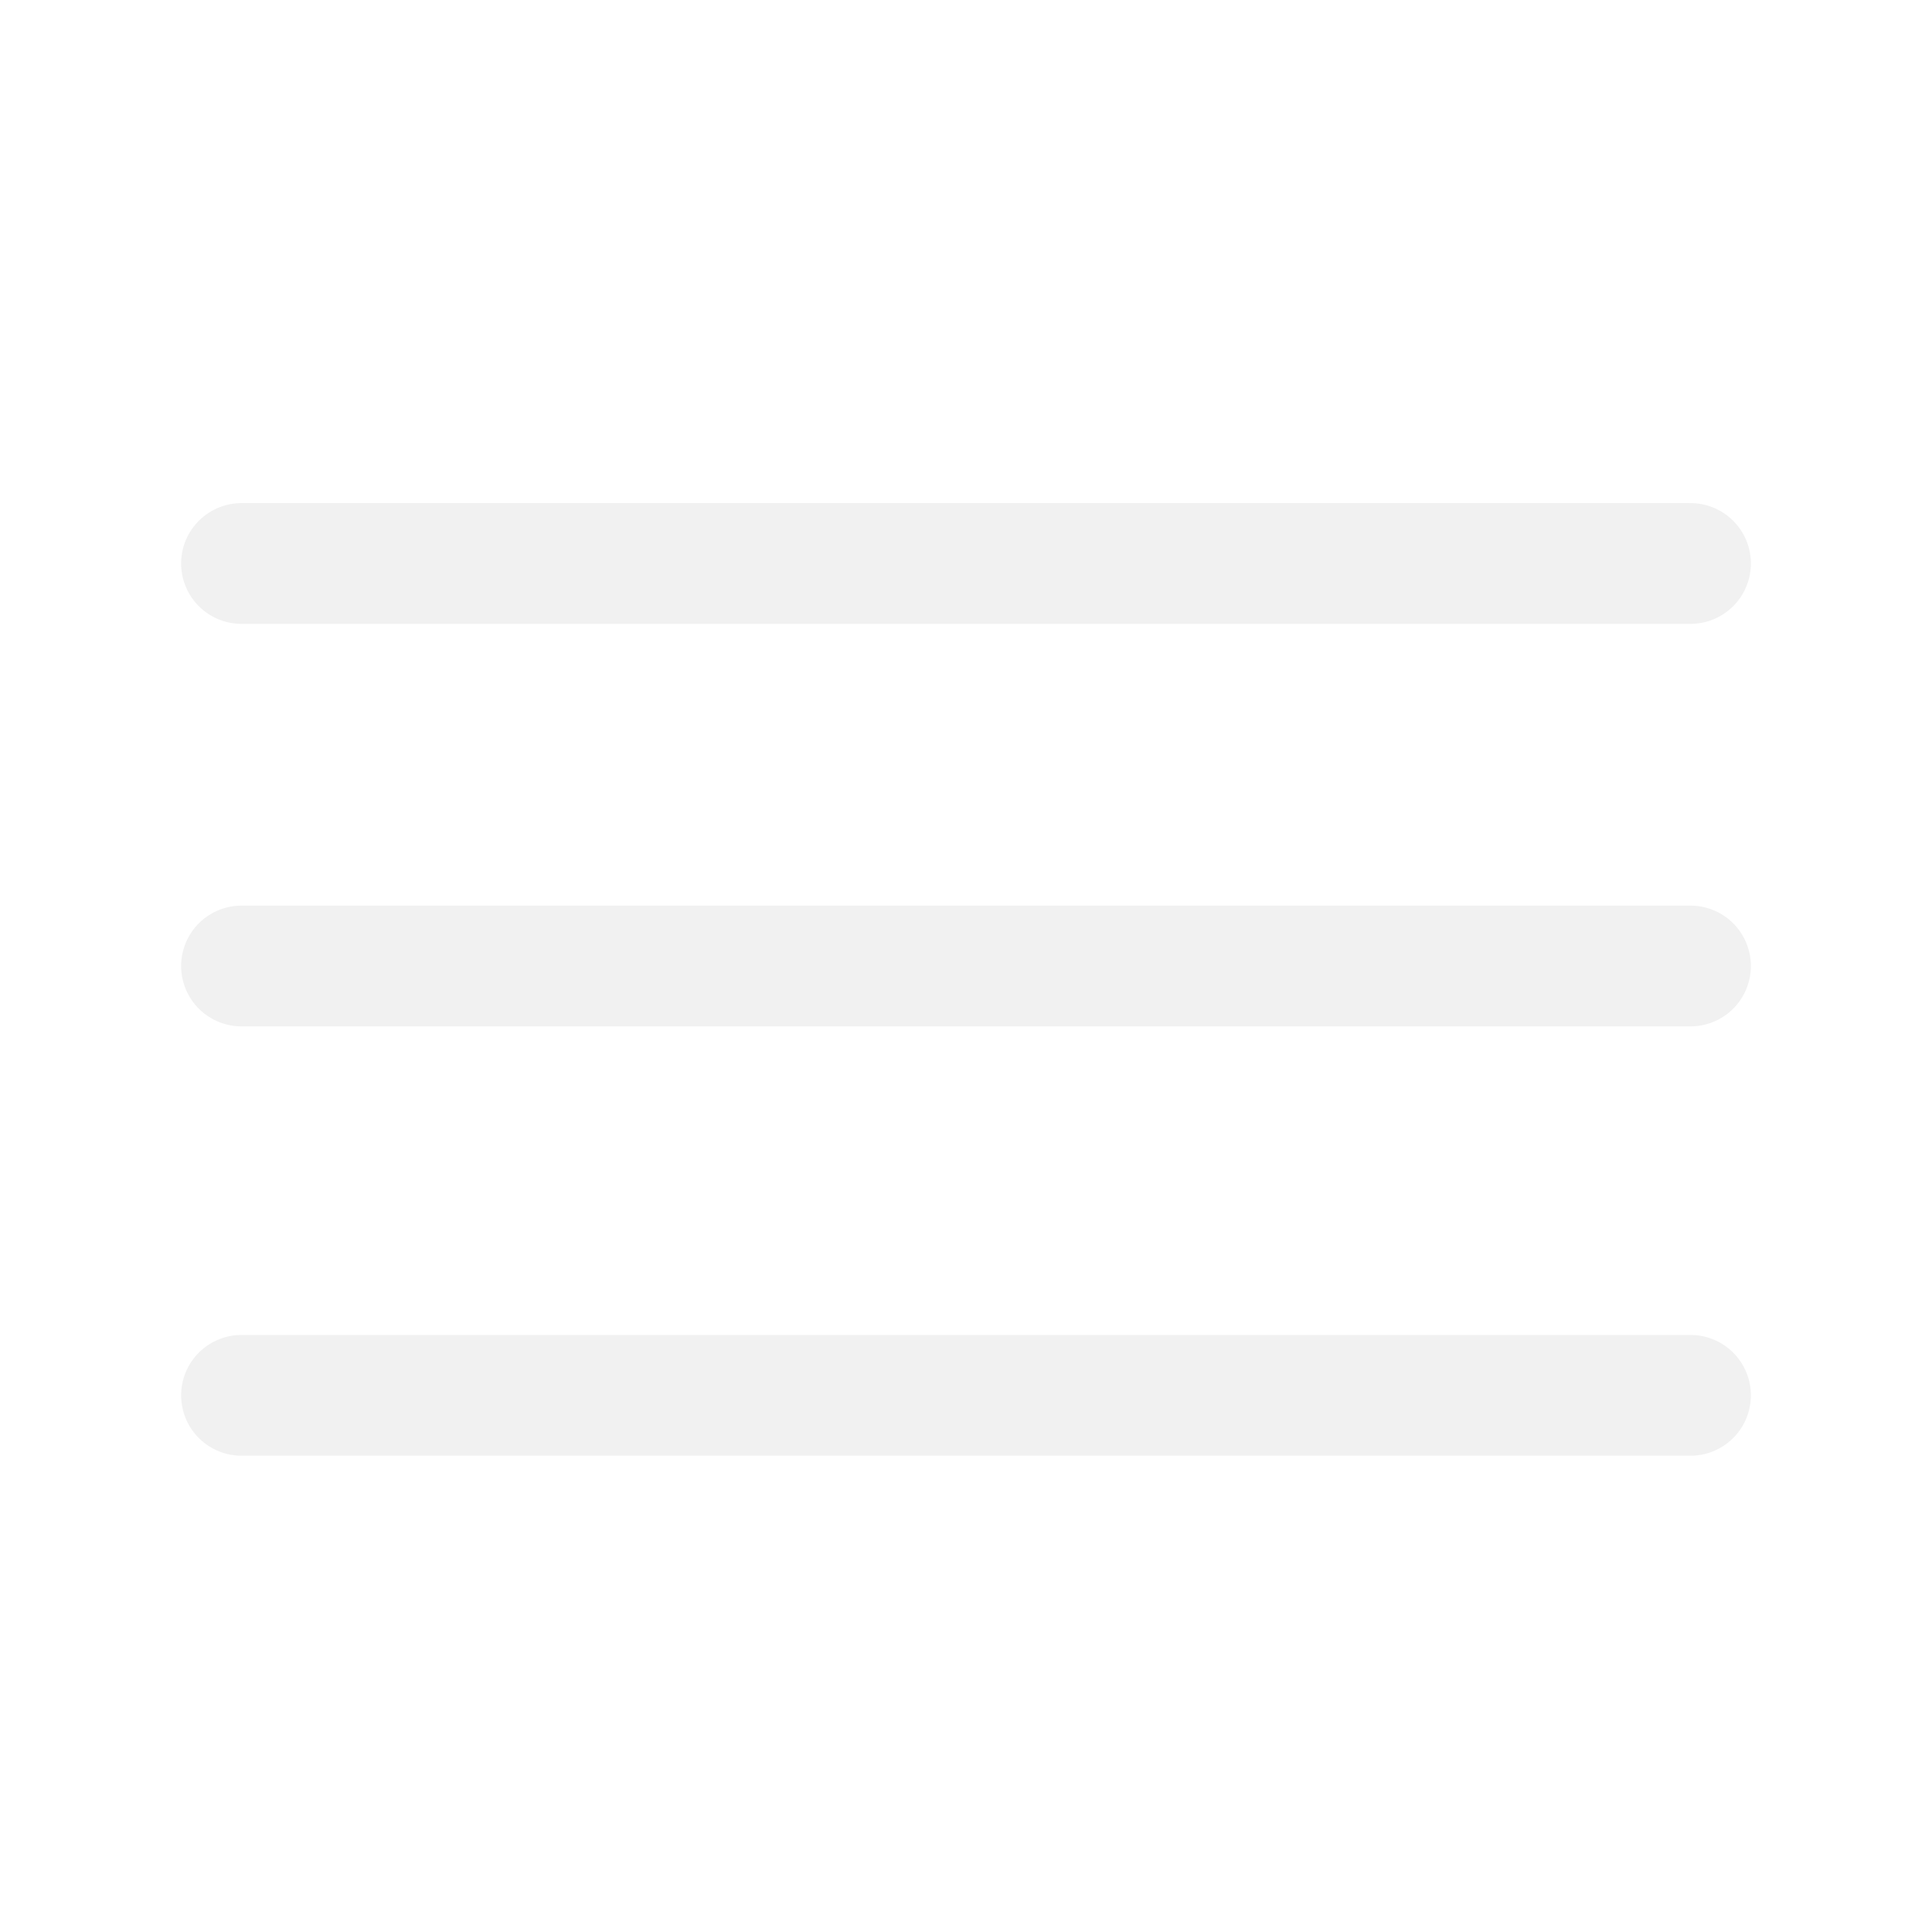
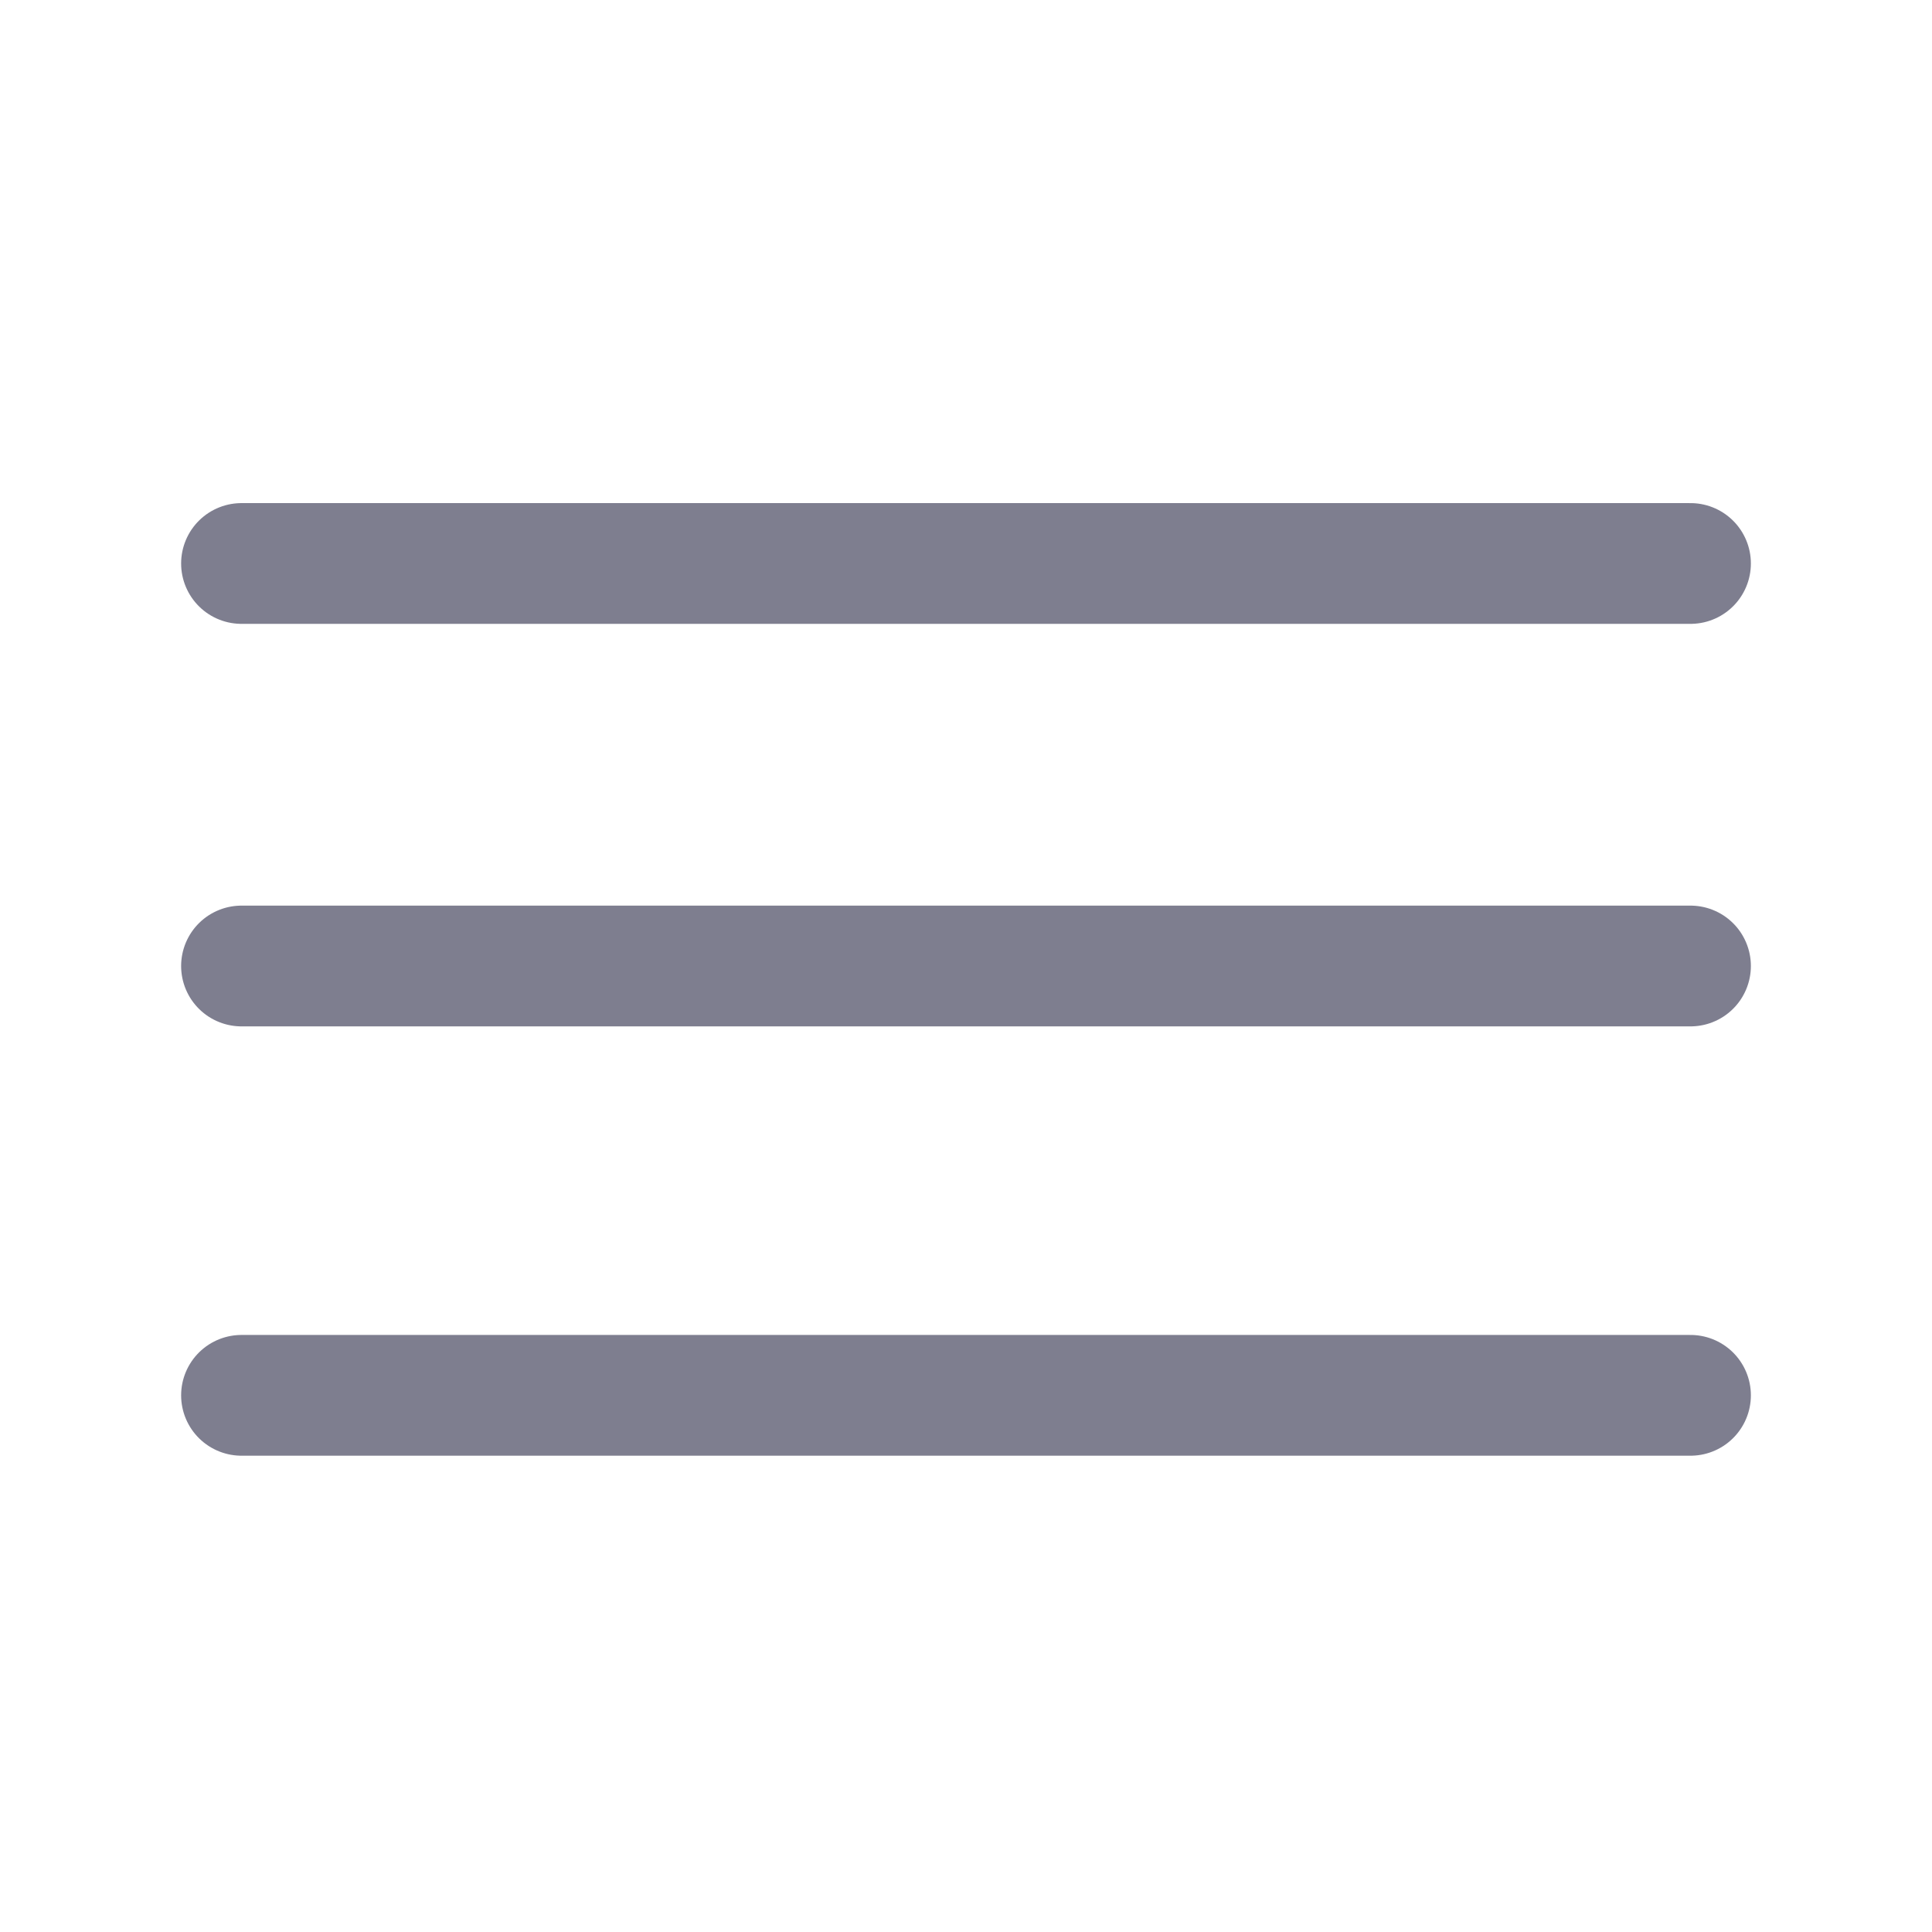
<svg xmlns="http://www.w3.org/2000/svg" width="32" height="32" viewBox="0 0 32 32">
  <path style="fill:none" d="M0 0h32v32H0z" />
-   <path data-name="선 40" transform="translate(4 9.333)" style="stroke:#f1f1f1;stroke-linecap:round;stroke-width:2px;fill:none" d="M0 0h24" />
-   <path data-name="선 41" transform="translate(4 16)" style="stroke:#f1f1f1;stroke-linecap:round;stroke-width:2px;fill:none" d="M0 0h24" />
-   <path data-name="선 42" transform="translate(4 23.111)" style="stroke:#f1f1f1;stroke-linecap:round;stroke-width:2px;fill:none" d="M0 0h24" />
+   <path data-name="선 40" transform="translate(4 9.333)" style="stroke:#7e7e8f;stroke-linecap:round;stroke-width:2px;fill:none" d="M0 0h24" />
+   <path data-name="선 41" transform="translate(4 16)" style="stroke:#7e7e8f;stroke-linecap:round;stroke-width:2px;fill:none" d="M0 0h24" />
+   <path data-name="선 42" transform="translate(4 23.111)" style="stroke:#7e7e8f;stroke-linecap:round;stroke-width:2px;fill:none" d="M0 0h24" />
</svg>
